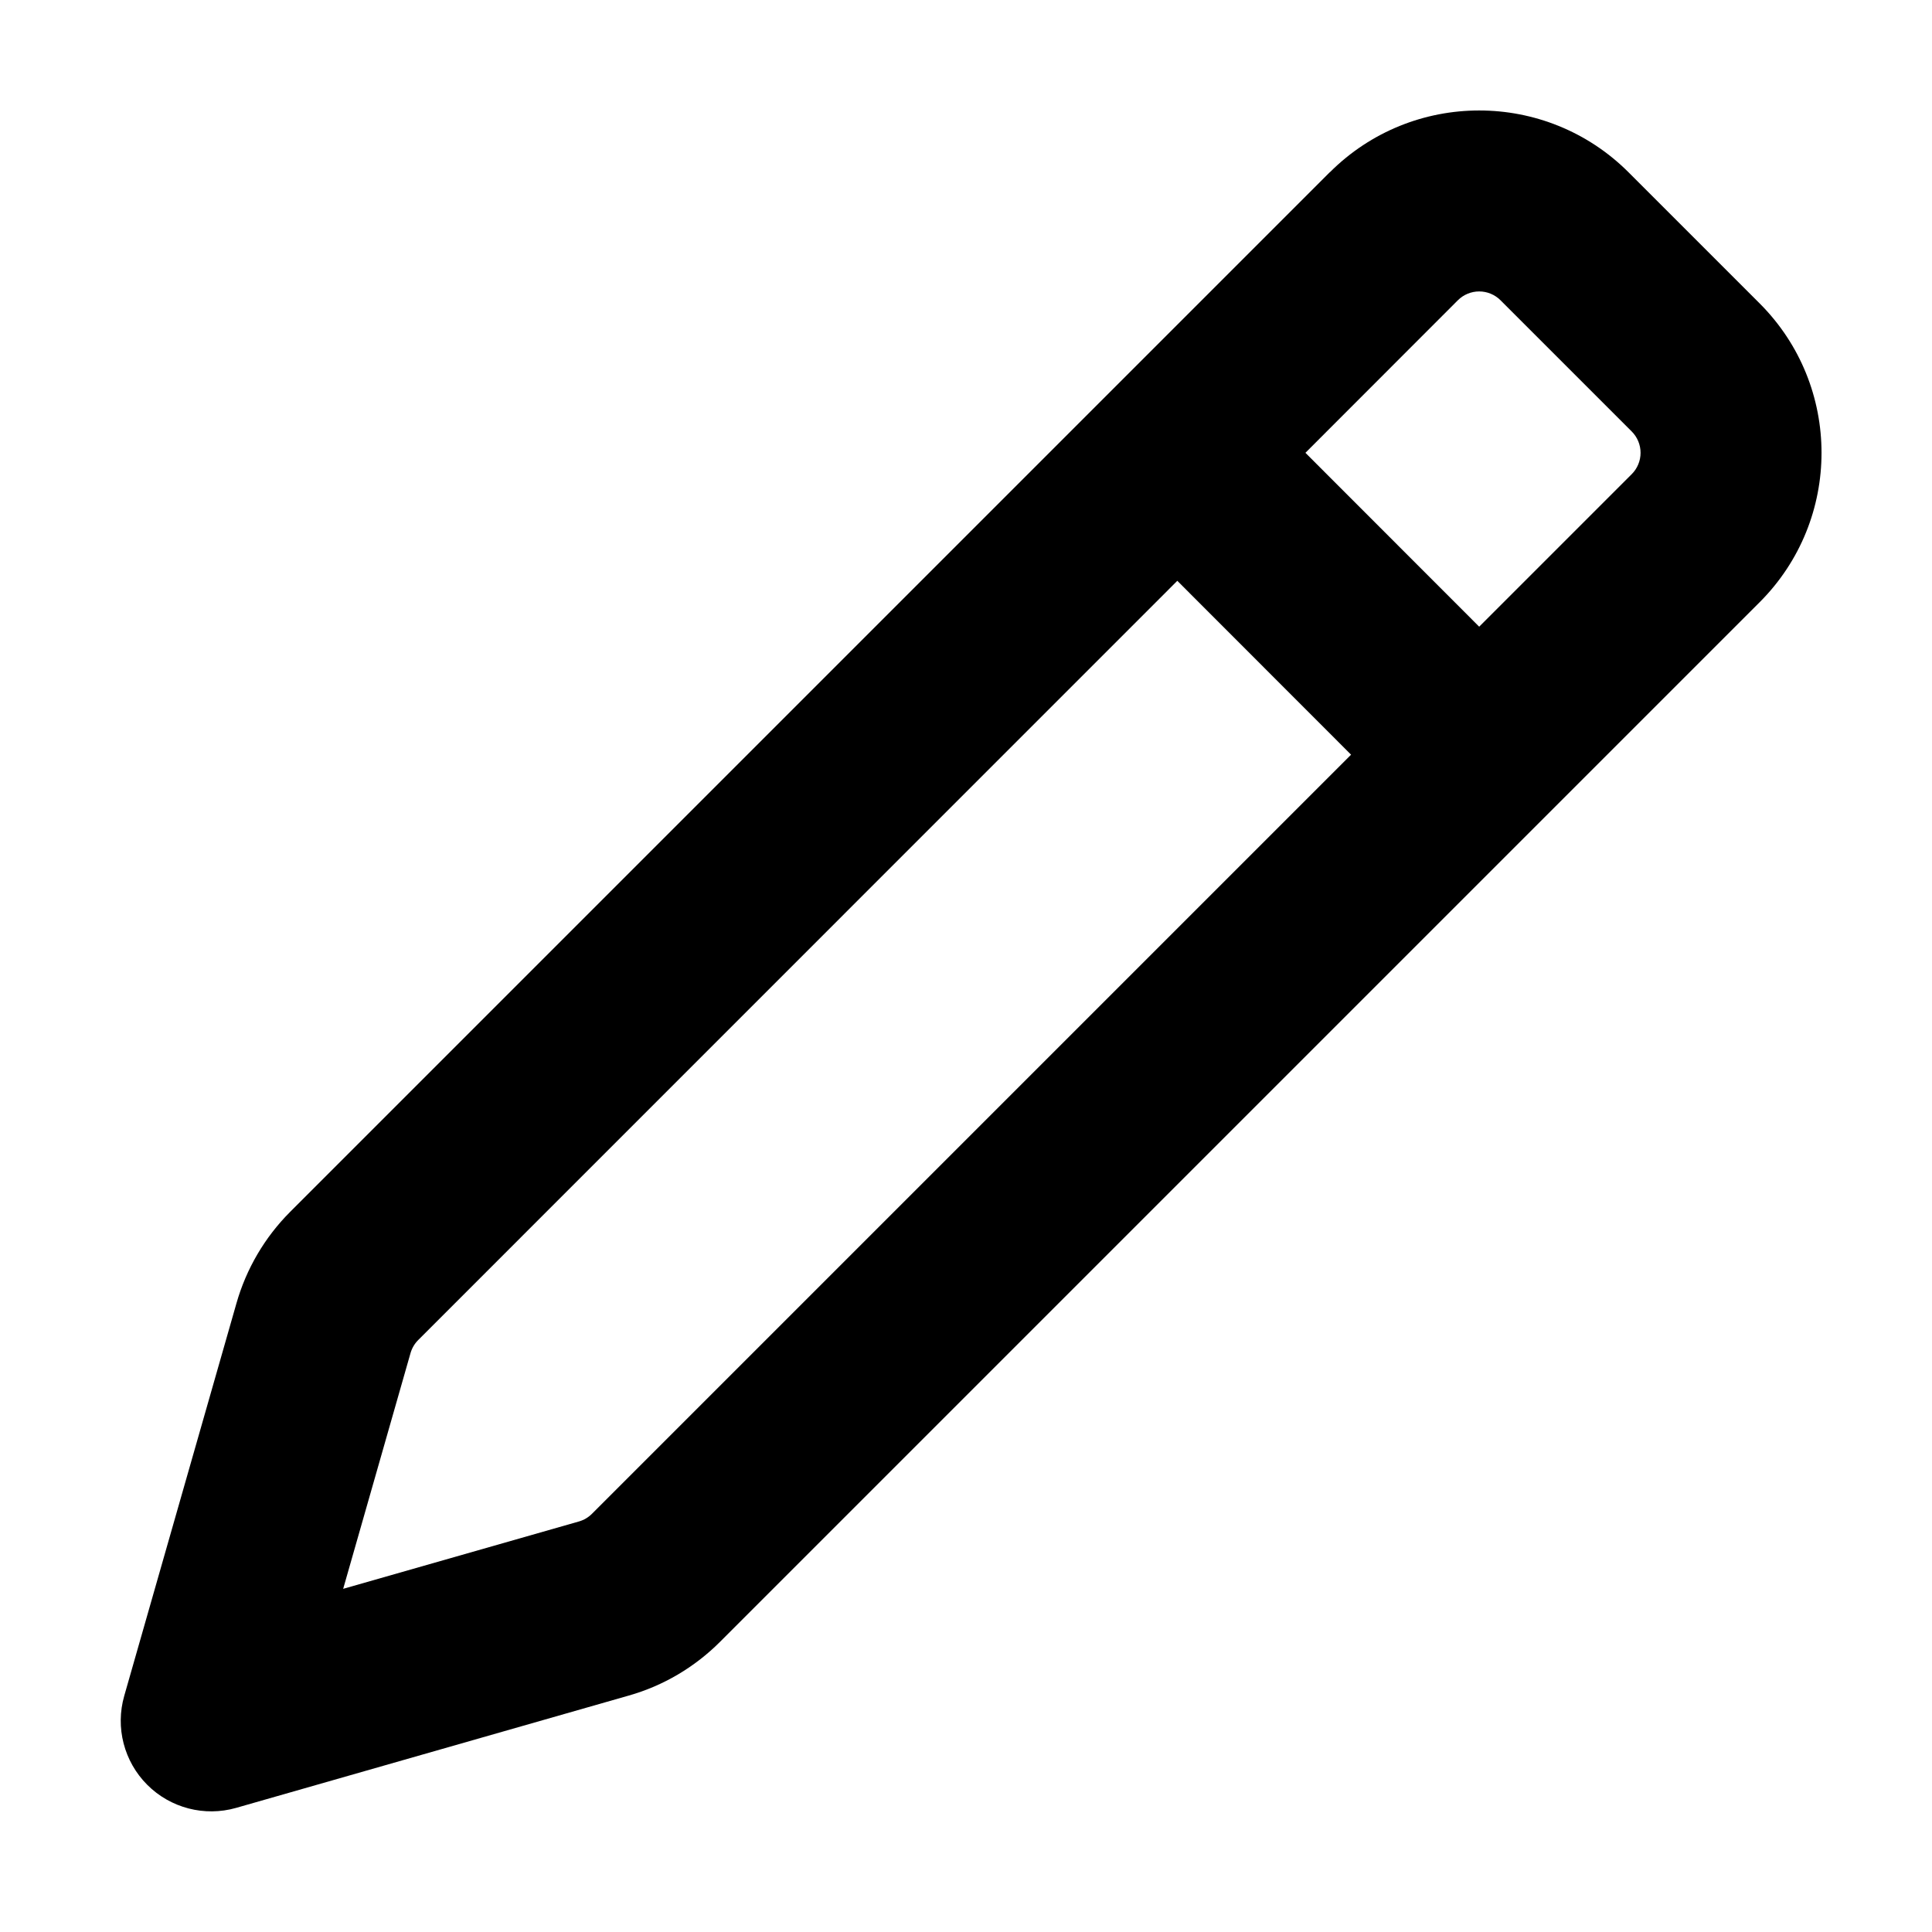
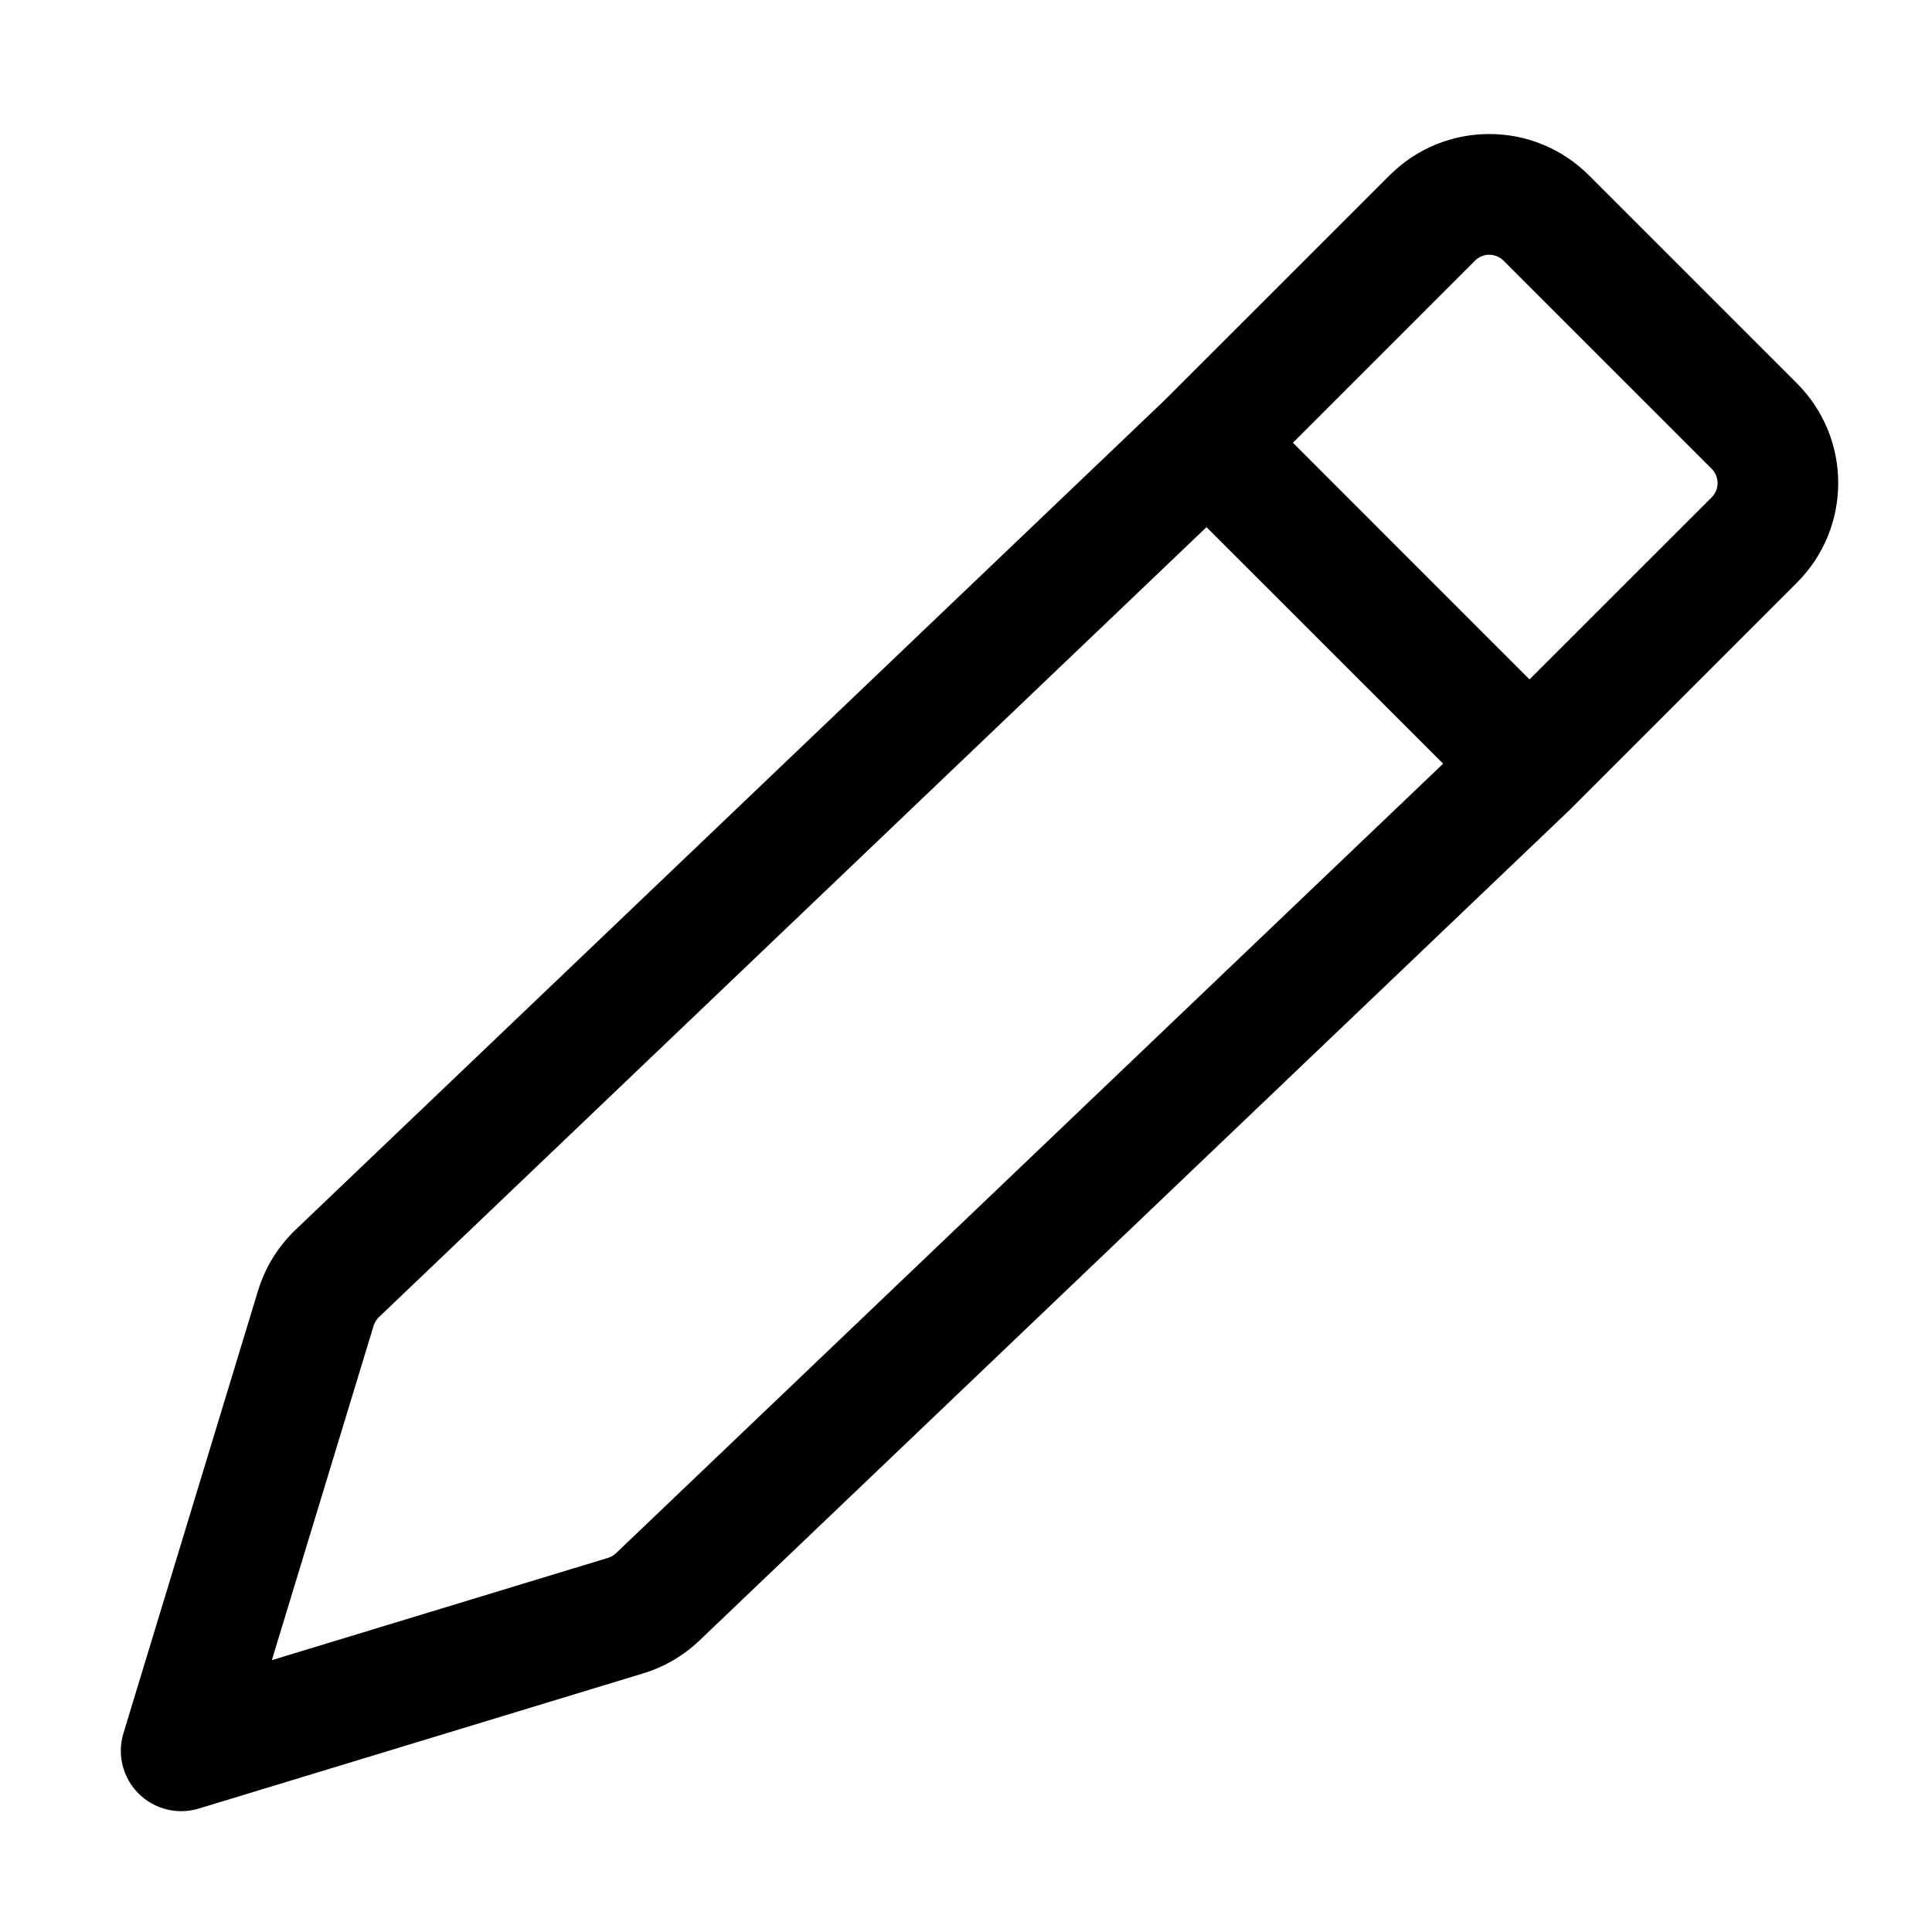
- <svg xmlns="http://www.w3.org/2000/svg" viewBox="0 0 16 16" width="1rem" height="1rem">
-   <path fill="currentColor" d="M11.013 1.427a1.75 1.75 0 012.474 0l1.086 1.086a1.75 1.75 0 010 2.474l-8.61 8.61c-.21.21-.47.364-.756.445l-3.251.93a.75.75 0 01-.927-.928l.929-3.25a1.75 1.75 0 01.445-.758l8.61-8.61zm1.414 1.06a.25.25 0 00-.354 0L10.811 3.75l1.439 1.44 1.263-1.263a.25.25 0 000-.354l-1.086-1.086zM11.189 6.25L9.75 4.81l-6.286 6.287a.25.25 0 00-.064.108l-.558 1.953 1.953-.558a.249.249 0 00.108-.064l6.286-6.286z" />
+ <svg xmlns="http://www.w3.org/2000/svg" viewBox="0 0 24 24" width="1rem" height="1rem">
+   <path fill="currentColor" d="M17.263 2.177a1.75 1.75 0 012.474 0l2.586 2.586a1.75 1.75 0 010 2.474L19.53 10.03l-.012.013L8.69 20.378a1.75 1.75 0 01-.699.409l-5.523 1.68a.75.75 0 01-.935-.935l1.673-5.5a1.75 1.75 0 01.466-.756L14.476 4.963l2.787-2.786zm-2.275 4.371l-10.28 9.813a.25.25 0 00-.067.108l-1.264 4.154 4.177-1.271a.25.25 0 00.1-.059l10.273-9.806-2.94-2.939zM19 8.44l2.263-2.262a.25.25 0 000-.354l-2.586-2.586a.25.25 0 00-.354 0L16.061 5.5 19 8.44z" />
</svg>
